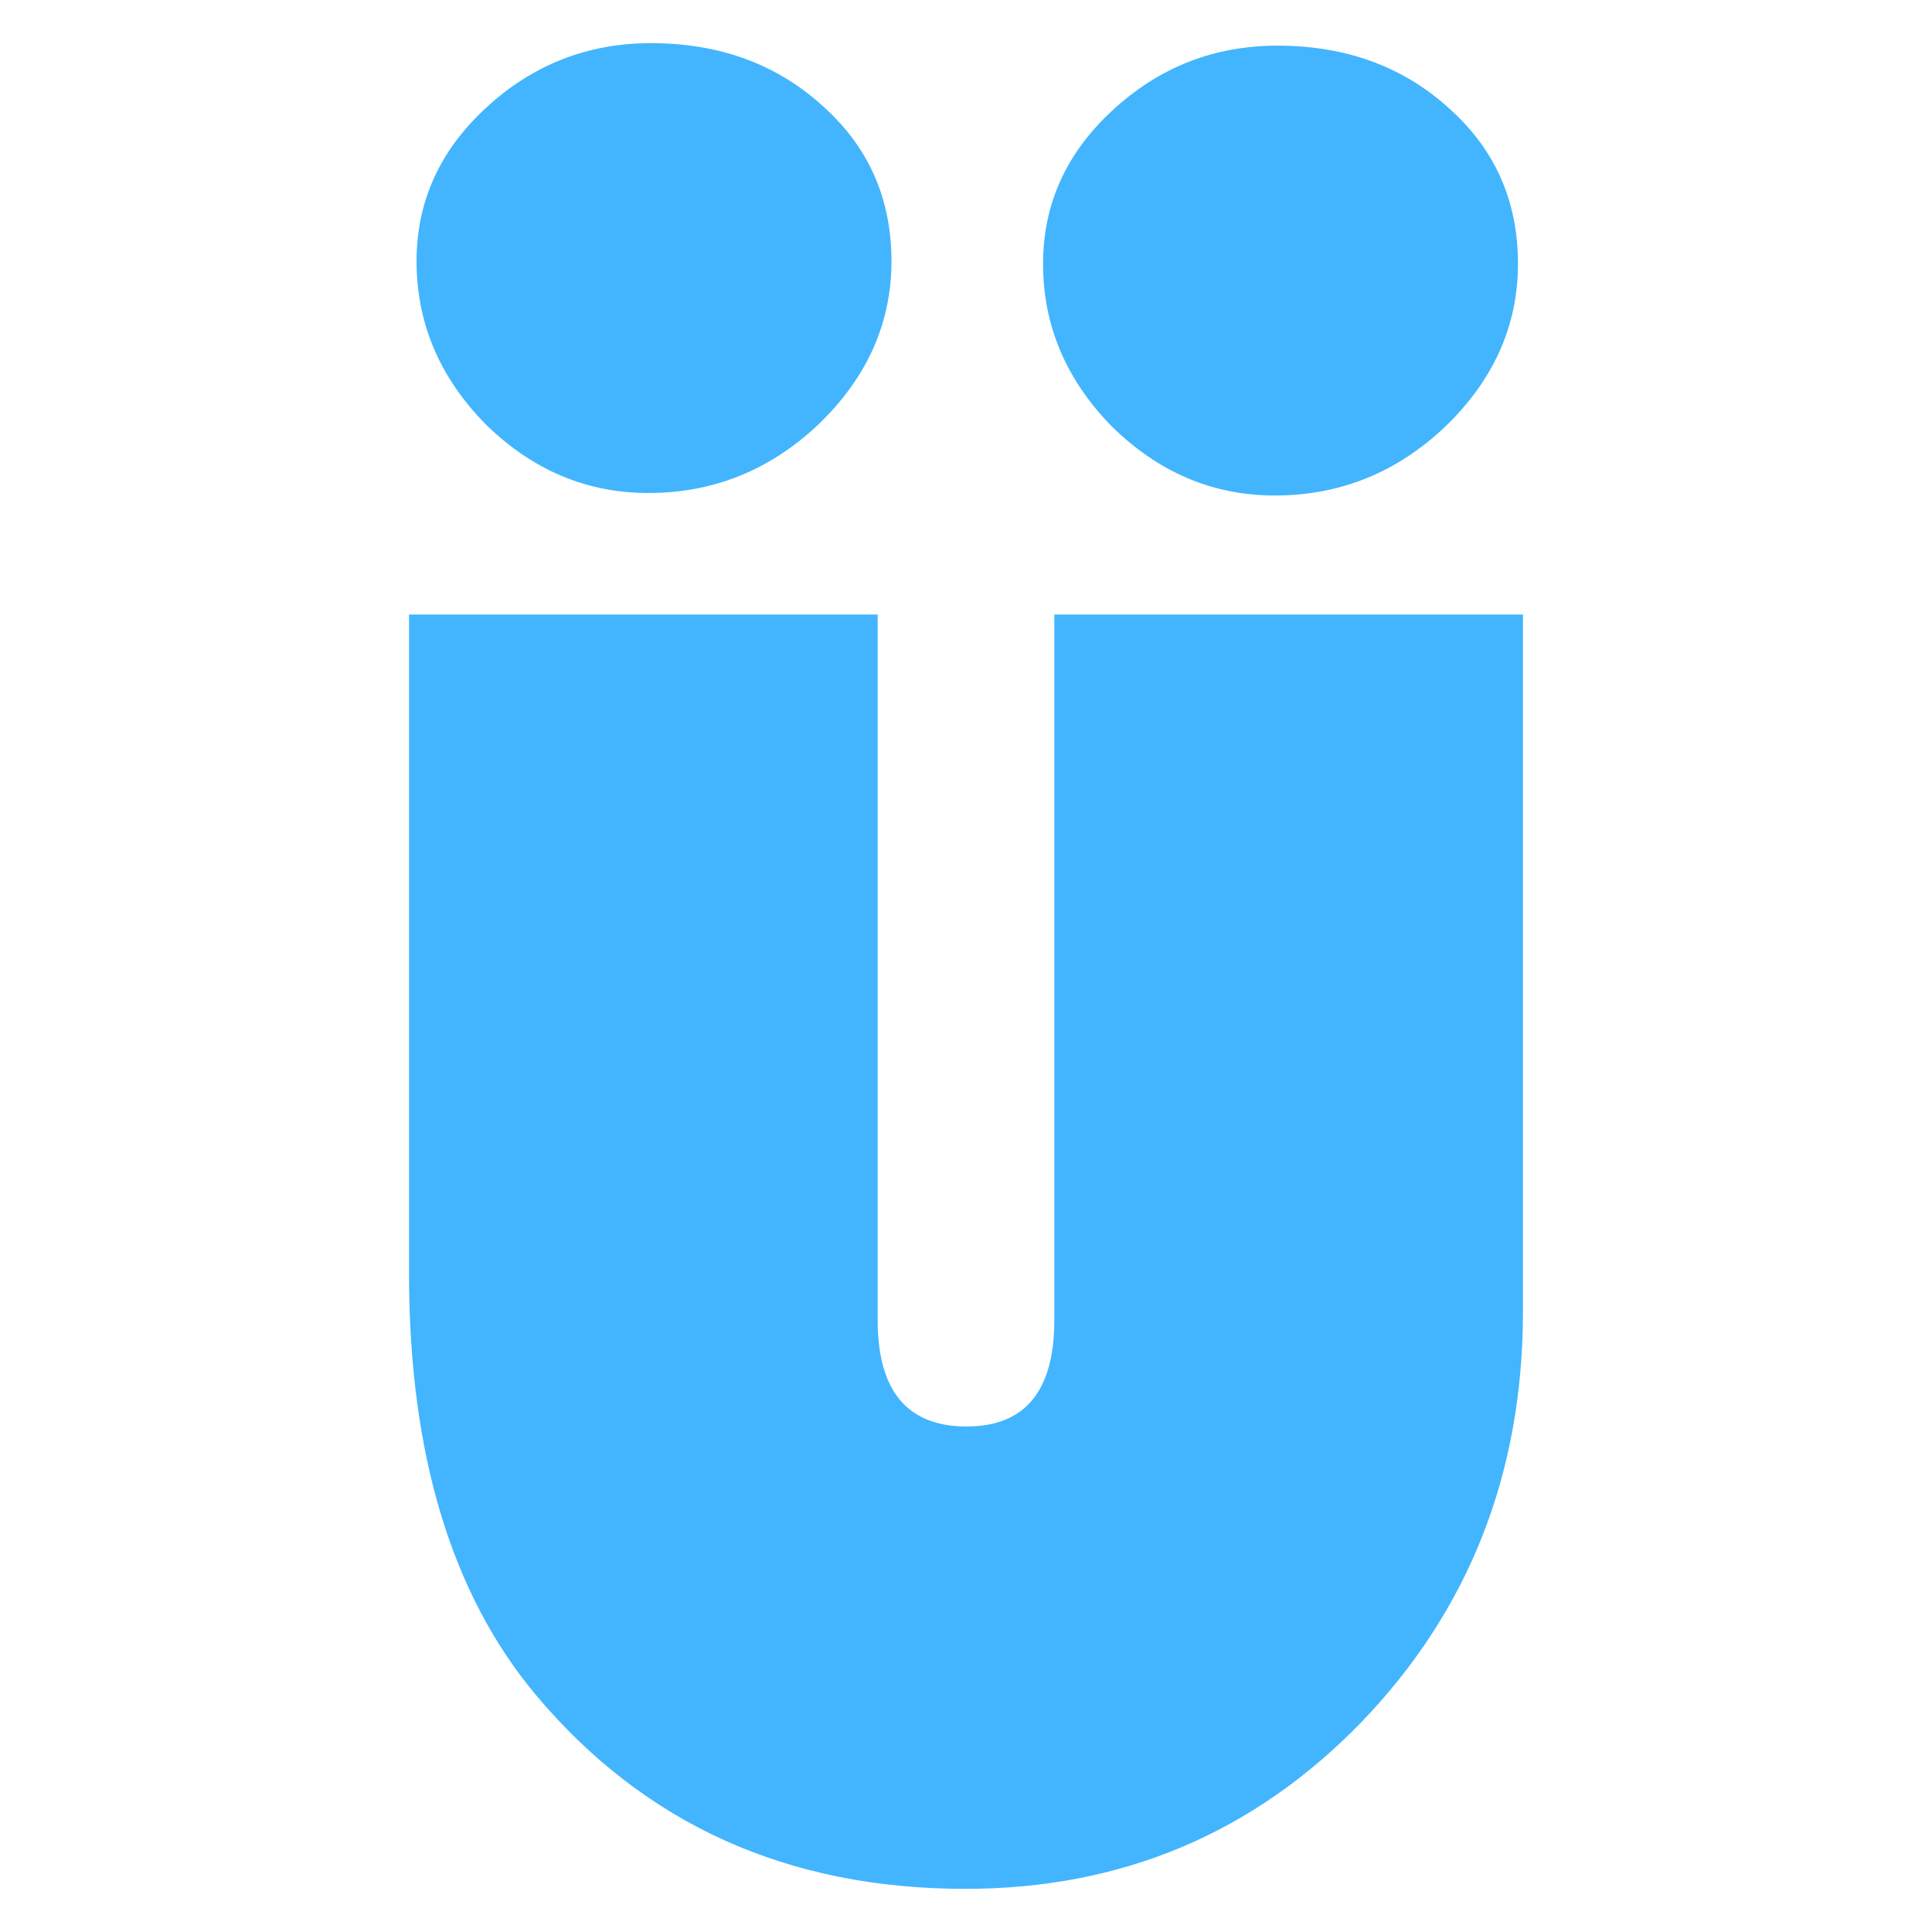
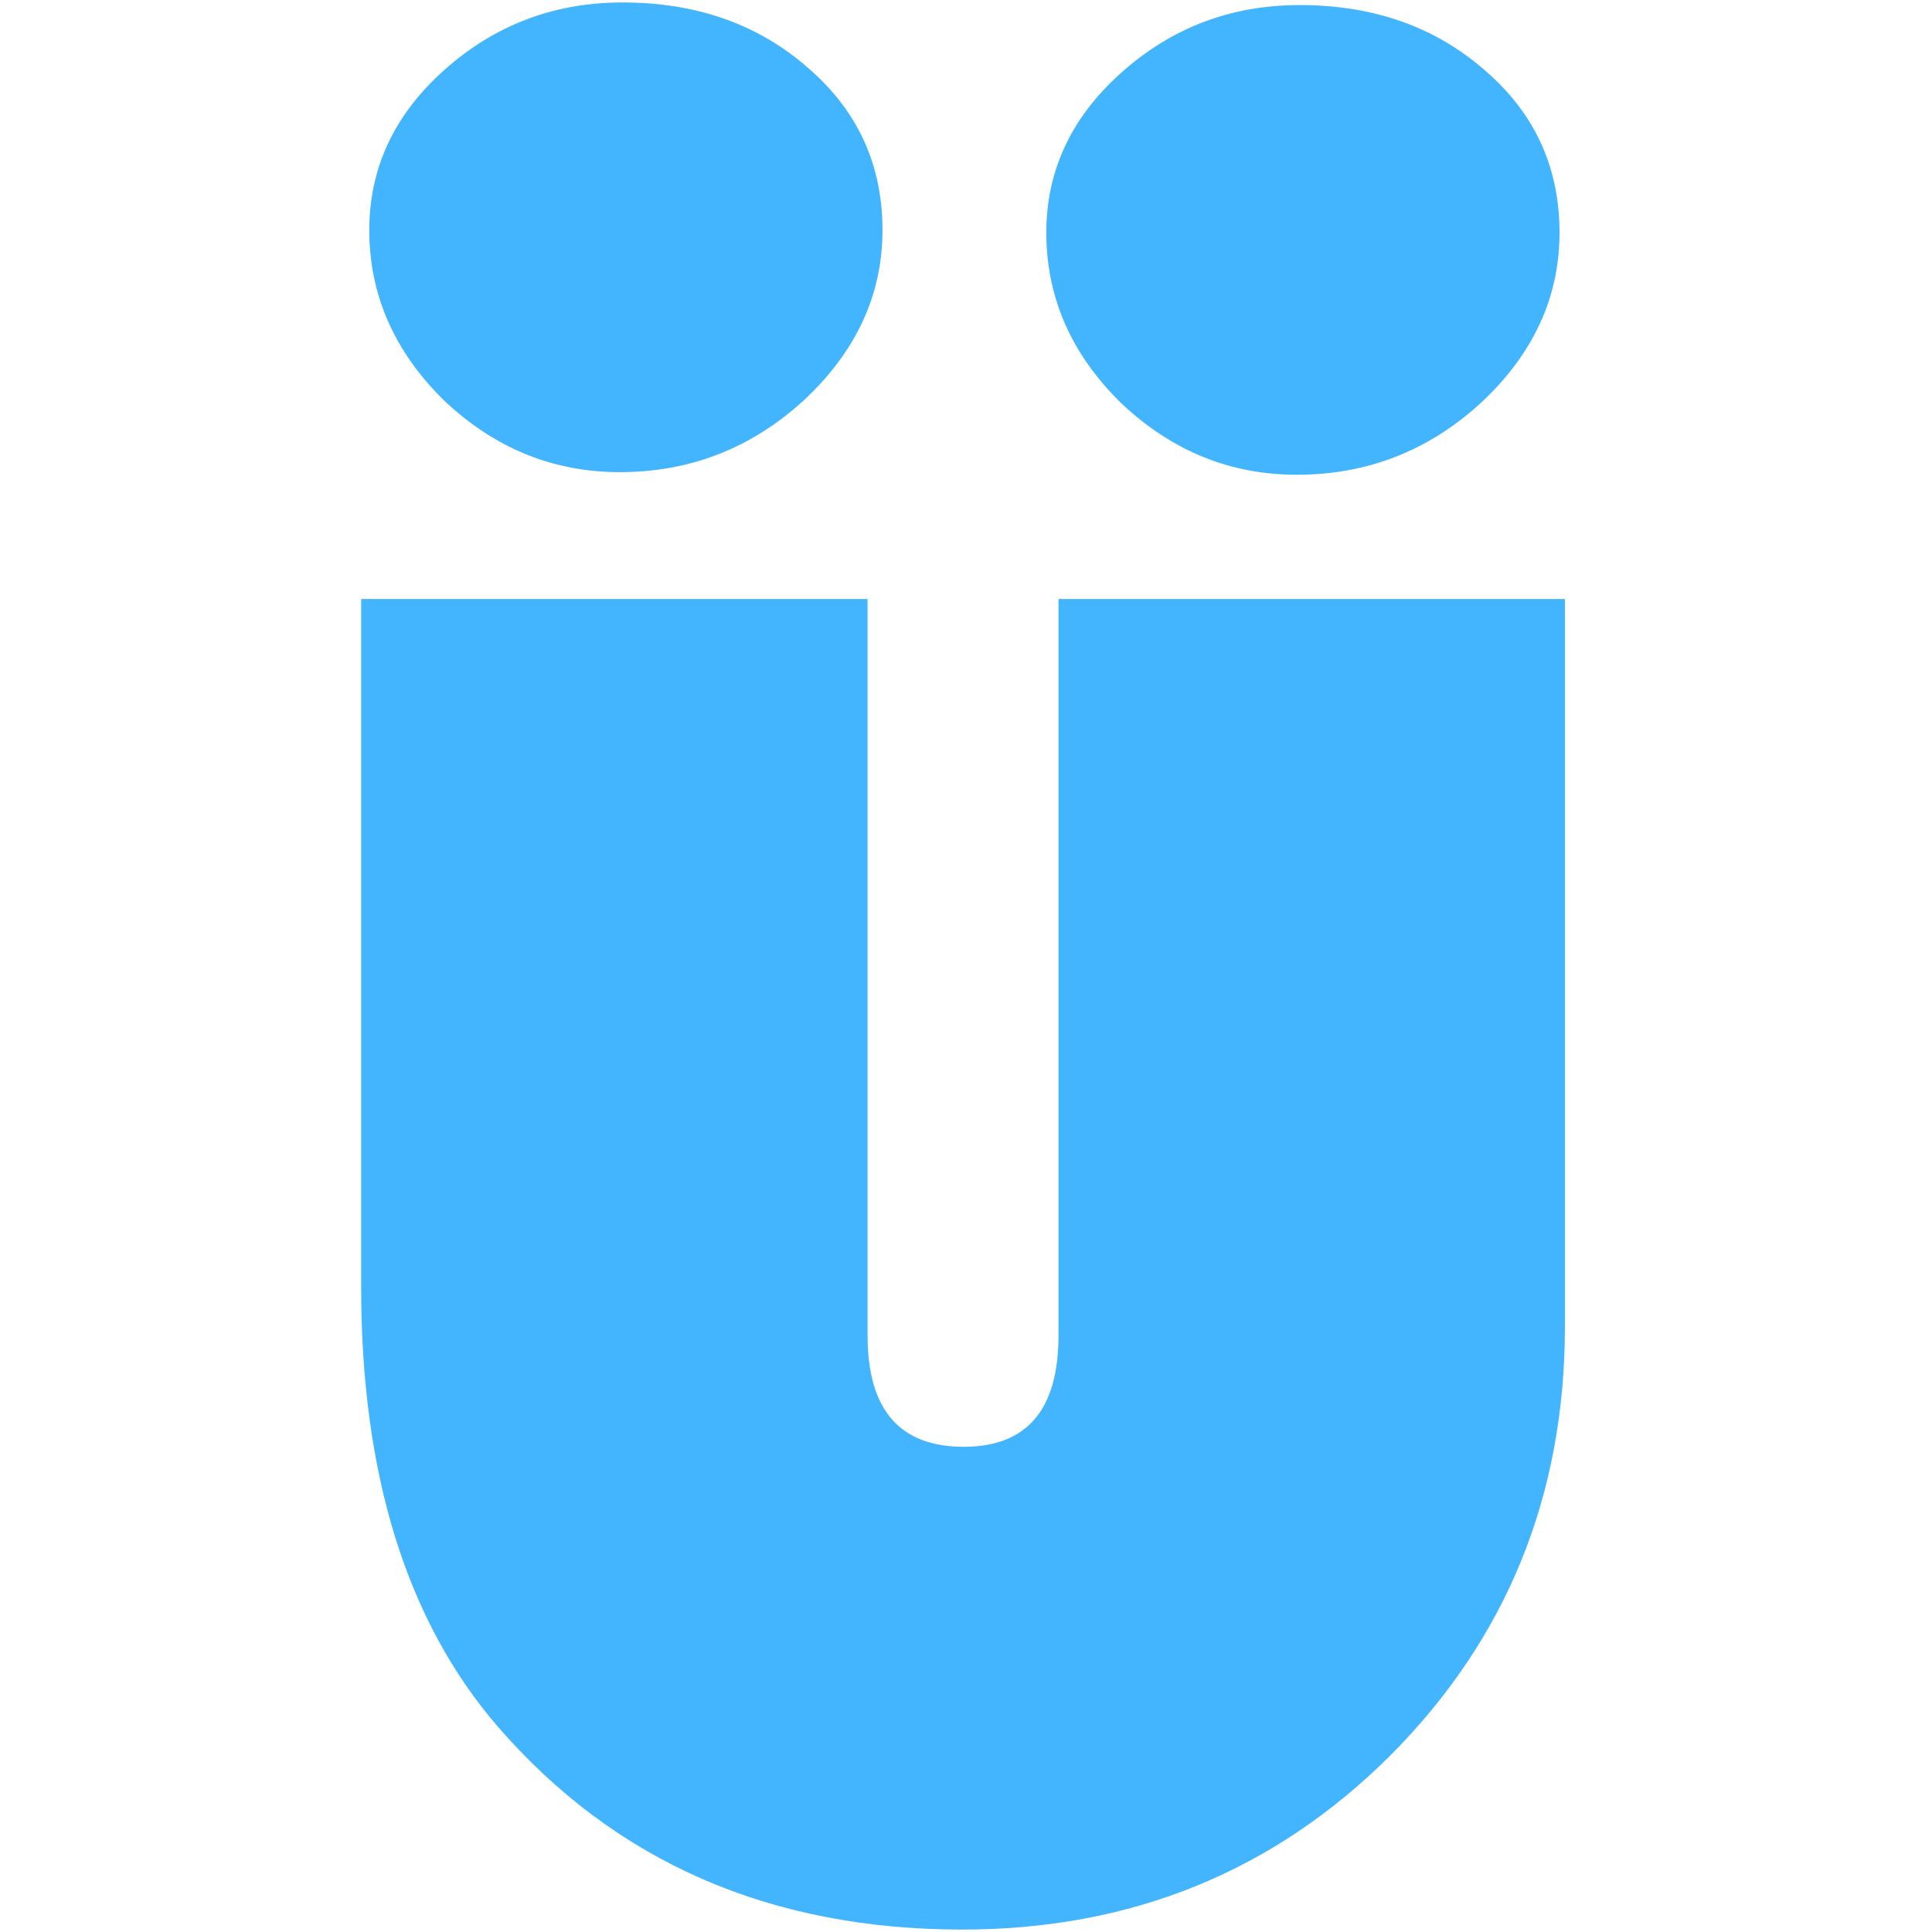
<svg xmlns="http://www.w3.org/2000/svg" height="273.067" width="273.067" id="svg4142" version="1.1" viewBox="0 0 256 256">
  <defs id="defs4148" />
-   <g aria-label="ü" style="font-style:normal;font-variant:normal;font-weight:normal;font-stretch:normal;font-size:287.045px;line-height:125%;font-family:'Bauhaus 93';-inkscape-font-specification:'Bauhaus 93, Normal';font-variant-ligatures:normal;font-variant-caps:normal;font-variant-numeric:normal;font-feature-settings:normal;text-align:start;letter-spacing:0px;word-spacing:0px;writing-mode:lr-tb;text-anchor:start;fill:#000000;fill-opacity:1;stroke:none;stroke-width:7.176px;stroke-linecap:butt;stroke-linejoin:miter;stroke-opacity:1" id="text4492" transform="matrix(1.184603,0,0,1.184603,-23.62913,-23.62913)">
+   <g aria-label="ü" style="font-style:normal;font-variant:normal;font-weight:normal;font-stretch:normal;font-size:287.045px;line-height:125%;font-family:'Bauhaus 93';-inkscape-font-specification:'Bauhaus 93, Normal';font-variant-ligatures:normal;font-variant-caps:normal;font-variant-numeric:normal;font-feature-settings:normal;text-align:start;letter-spacing:0px;word-spacing:0px;writing-mode:lr-tb;text-anchor:start;fill:#000000;fill-opacity:1;stroke:none;stroke-width:7.176px;stroke-linecap:butt;stroke-linejoin:miter;stroke-opacity:1" id="text4492" transform="matrix(1.280132,0,0,1.236849,-36.24948,-30.31662)">
    <path d="m 65.7,88.686 h 52.419 v 78.909 q 0,11.913 9.951,11.913 9.811,0 9.811,-11.913 V 88.686 h 52.419 v 77.928 q 0,27.191 -18.08,45.972 -18.08,18.641 -44.29,18.641 -29.854,0 -48.074,-21.725 -14.156,-16.959 -14.156,-47.093 z m 27.051,-63.912 q 11.493,0 19.202,7.008 7.709,6.868 7.709,17.38 0,10.372 -8.129,18.221 -8.129,7.709 -19.062,7.709 -10.372,0 -18.221,-7.709 -7.709,-7.849 -7.709,-18.221 0,-9.951 7.709,-17.099 7.849,-7.288 18.501,-7.288 z m 70.079,0.28 q 11.493,0 19.202,7.008 7.709,6.868 7.709,17.38 0,10.372 -8.129,18.221 -8.129,7.709 -19.062,7.709 -10.372,0 -18.221,-7.709 -7.709,-7.849 -7.709,-18.221 0,-9.951 7.709,-17.099 7.849,-7.288 18.501,-7.288 z" style="font-style:normal;font-variant:normal;font-weight:normal;font-stretch:normal;font-size:287.045px;font-family:'Bauhaus 93';-inkscape-font-specification:'Bauhaus 93, Normal';font-variant-ligatures:normal;font-variant-caps:normal;font-variant-numeric:normal;font-feature-settings:normal;text-align:start;writing-mode:lr-tb;text-anchor:start;fill:#42b5fe;fill-opacity:1;stroke:none;stroke-width:7.176px" id="path4498" />
  </g>
</svg>
